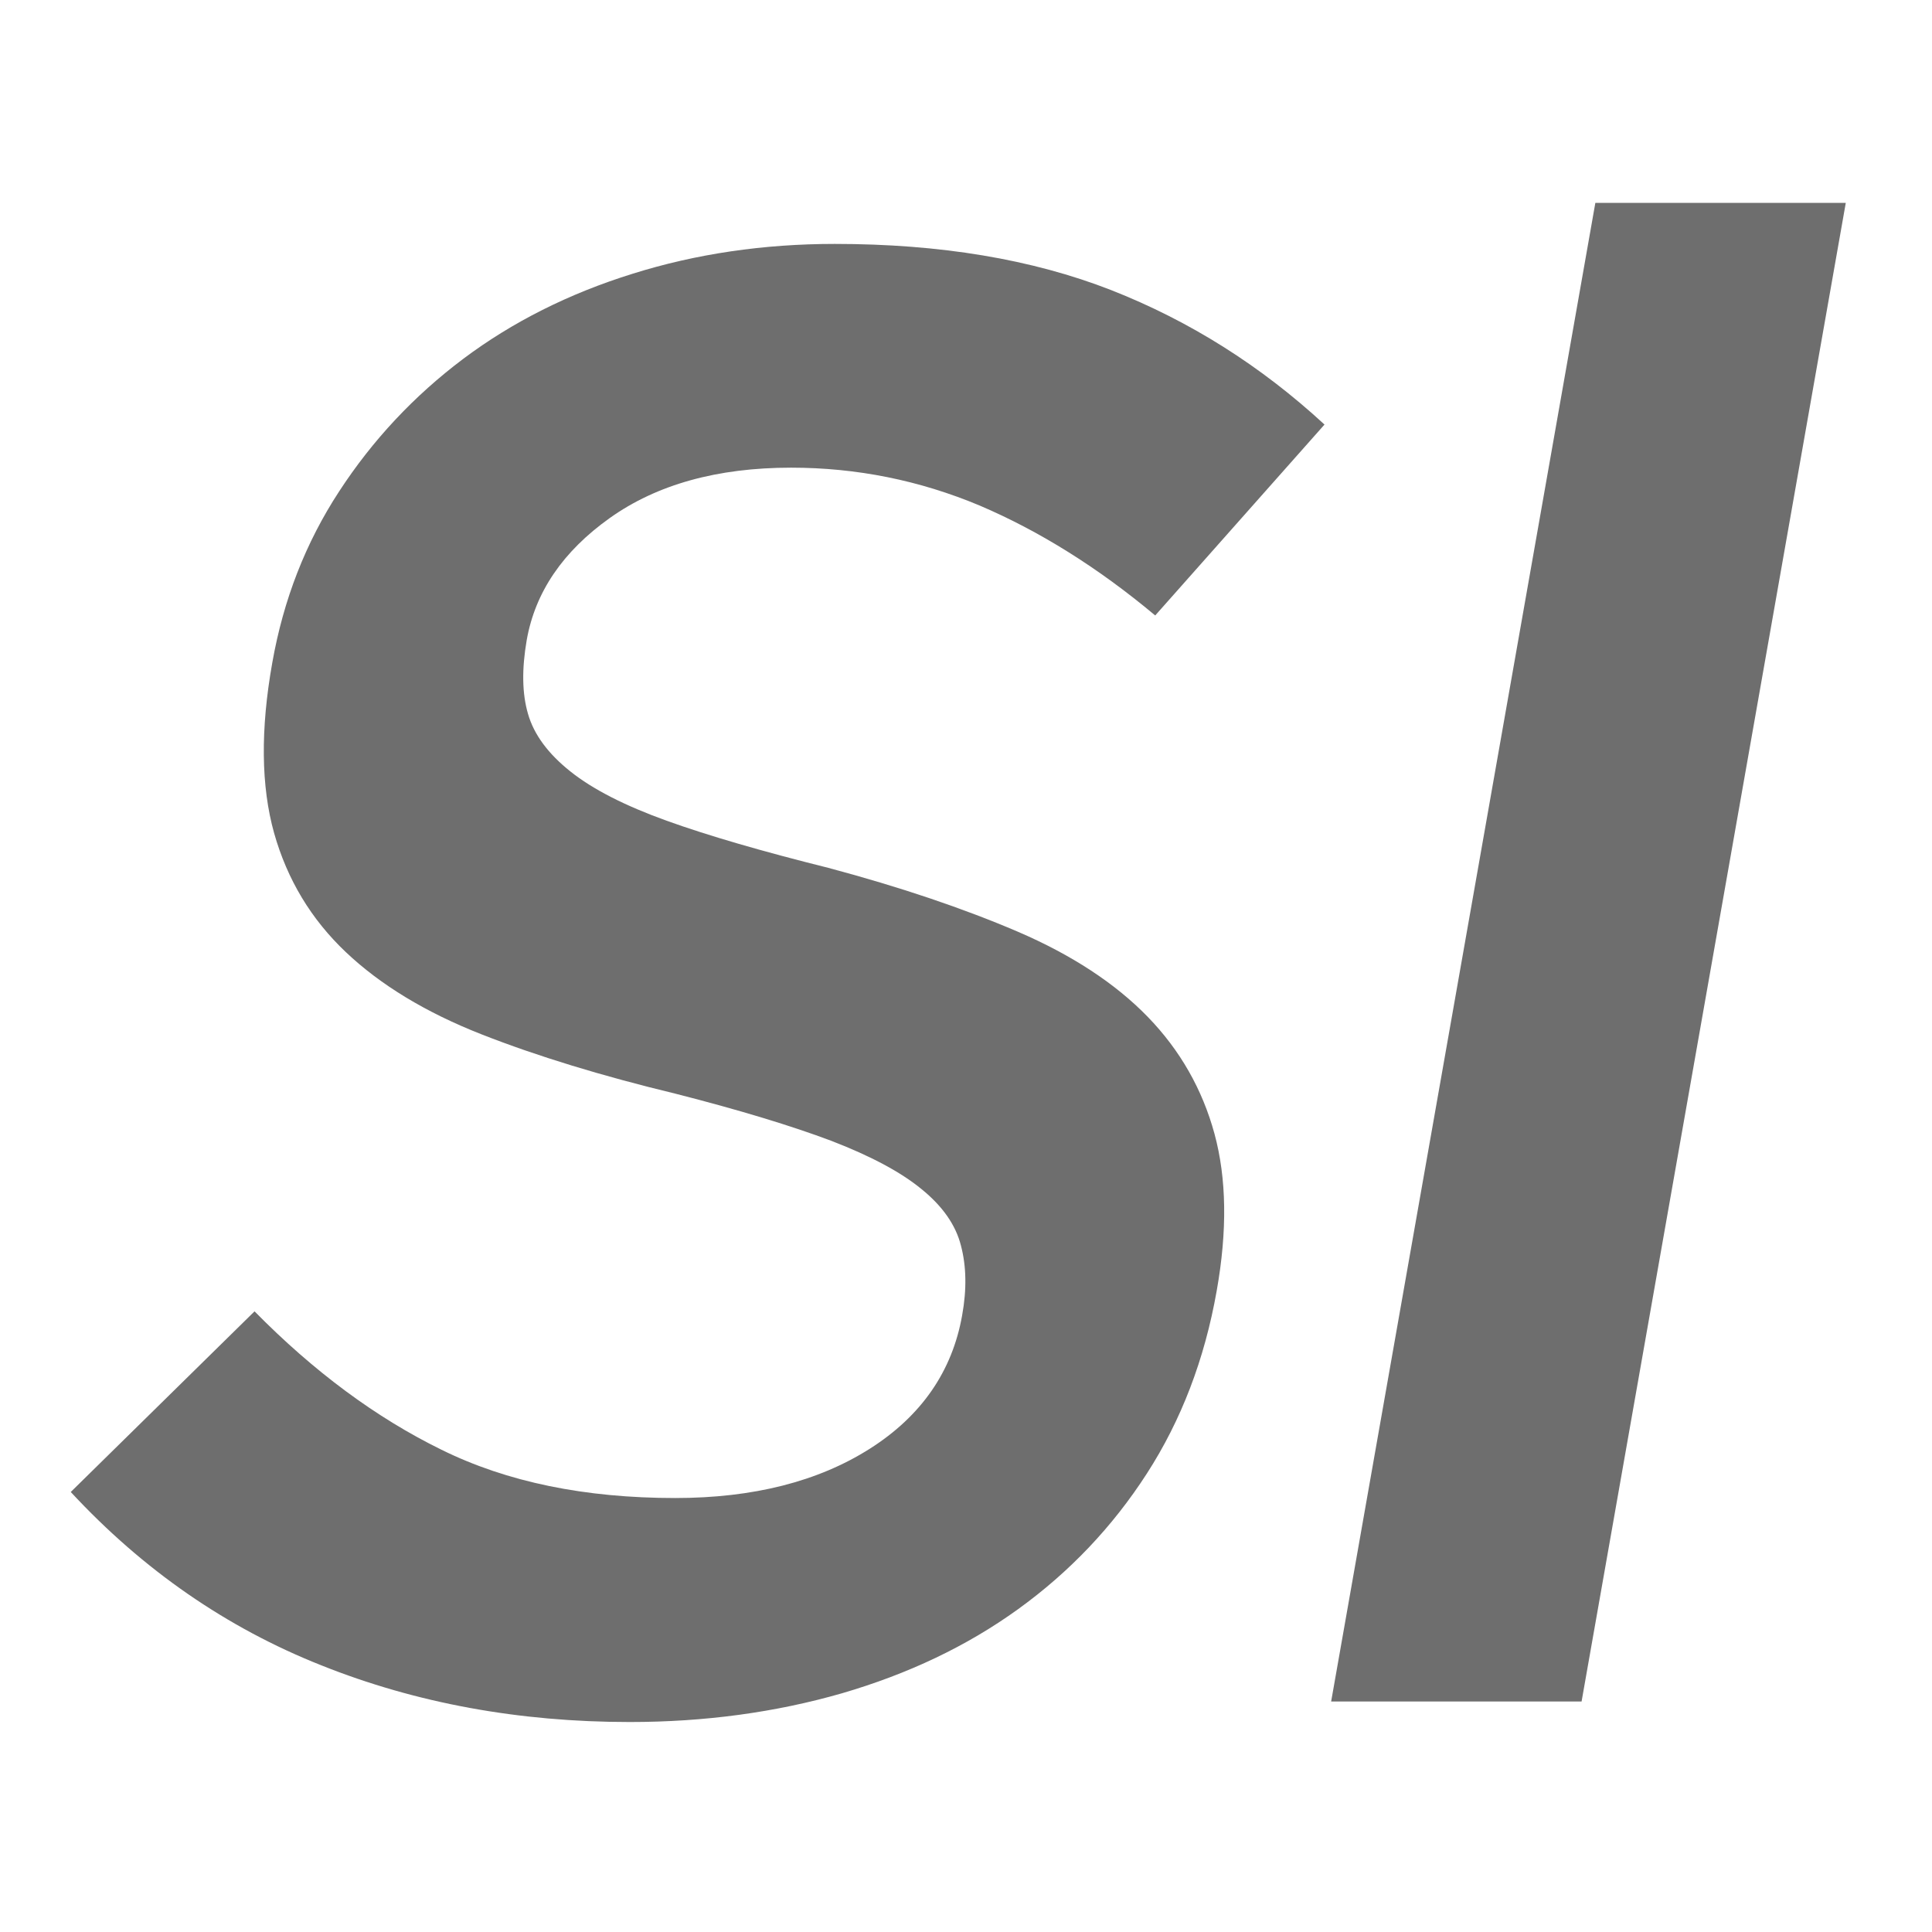
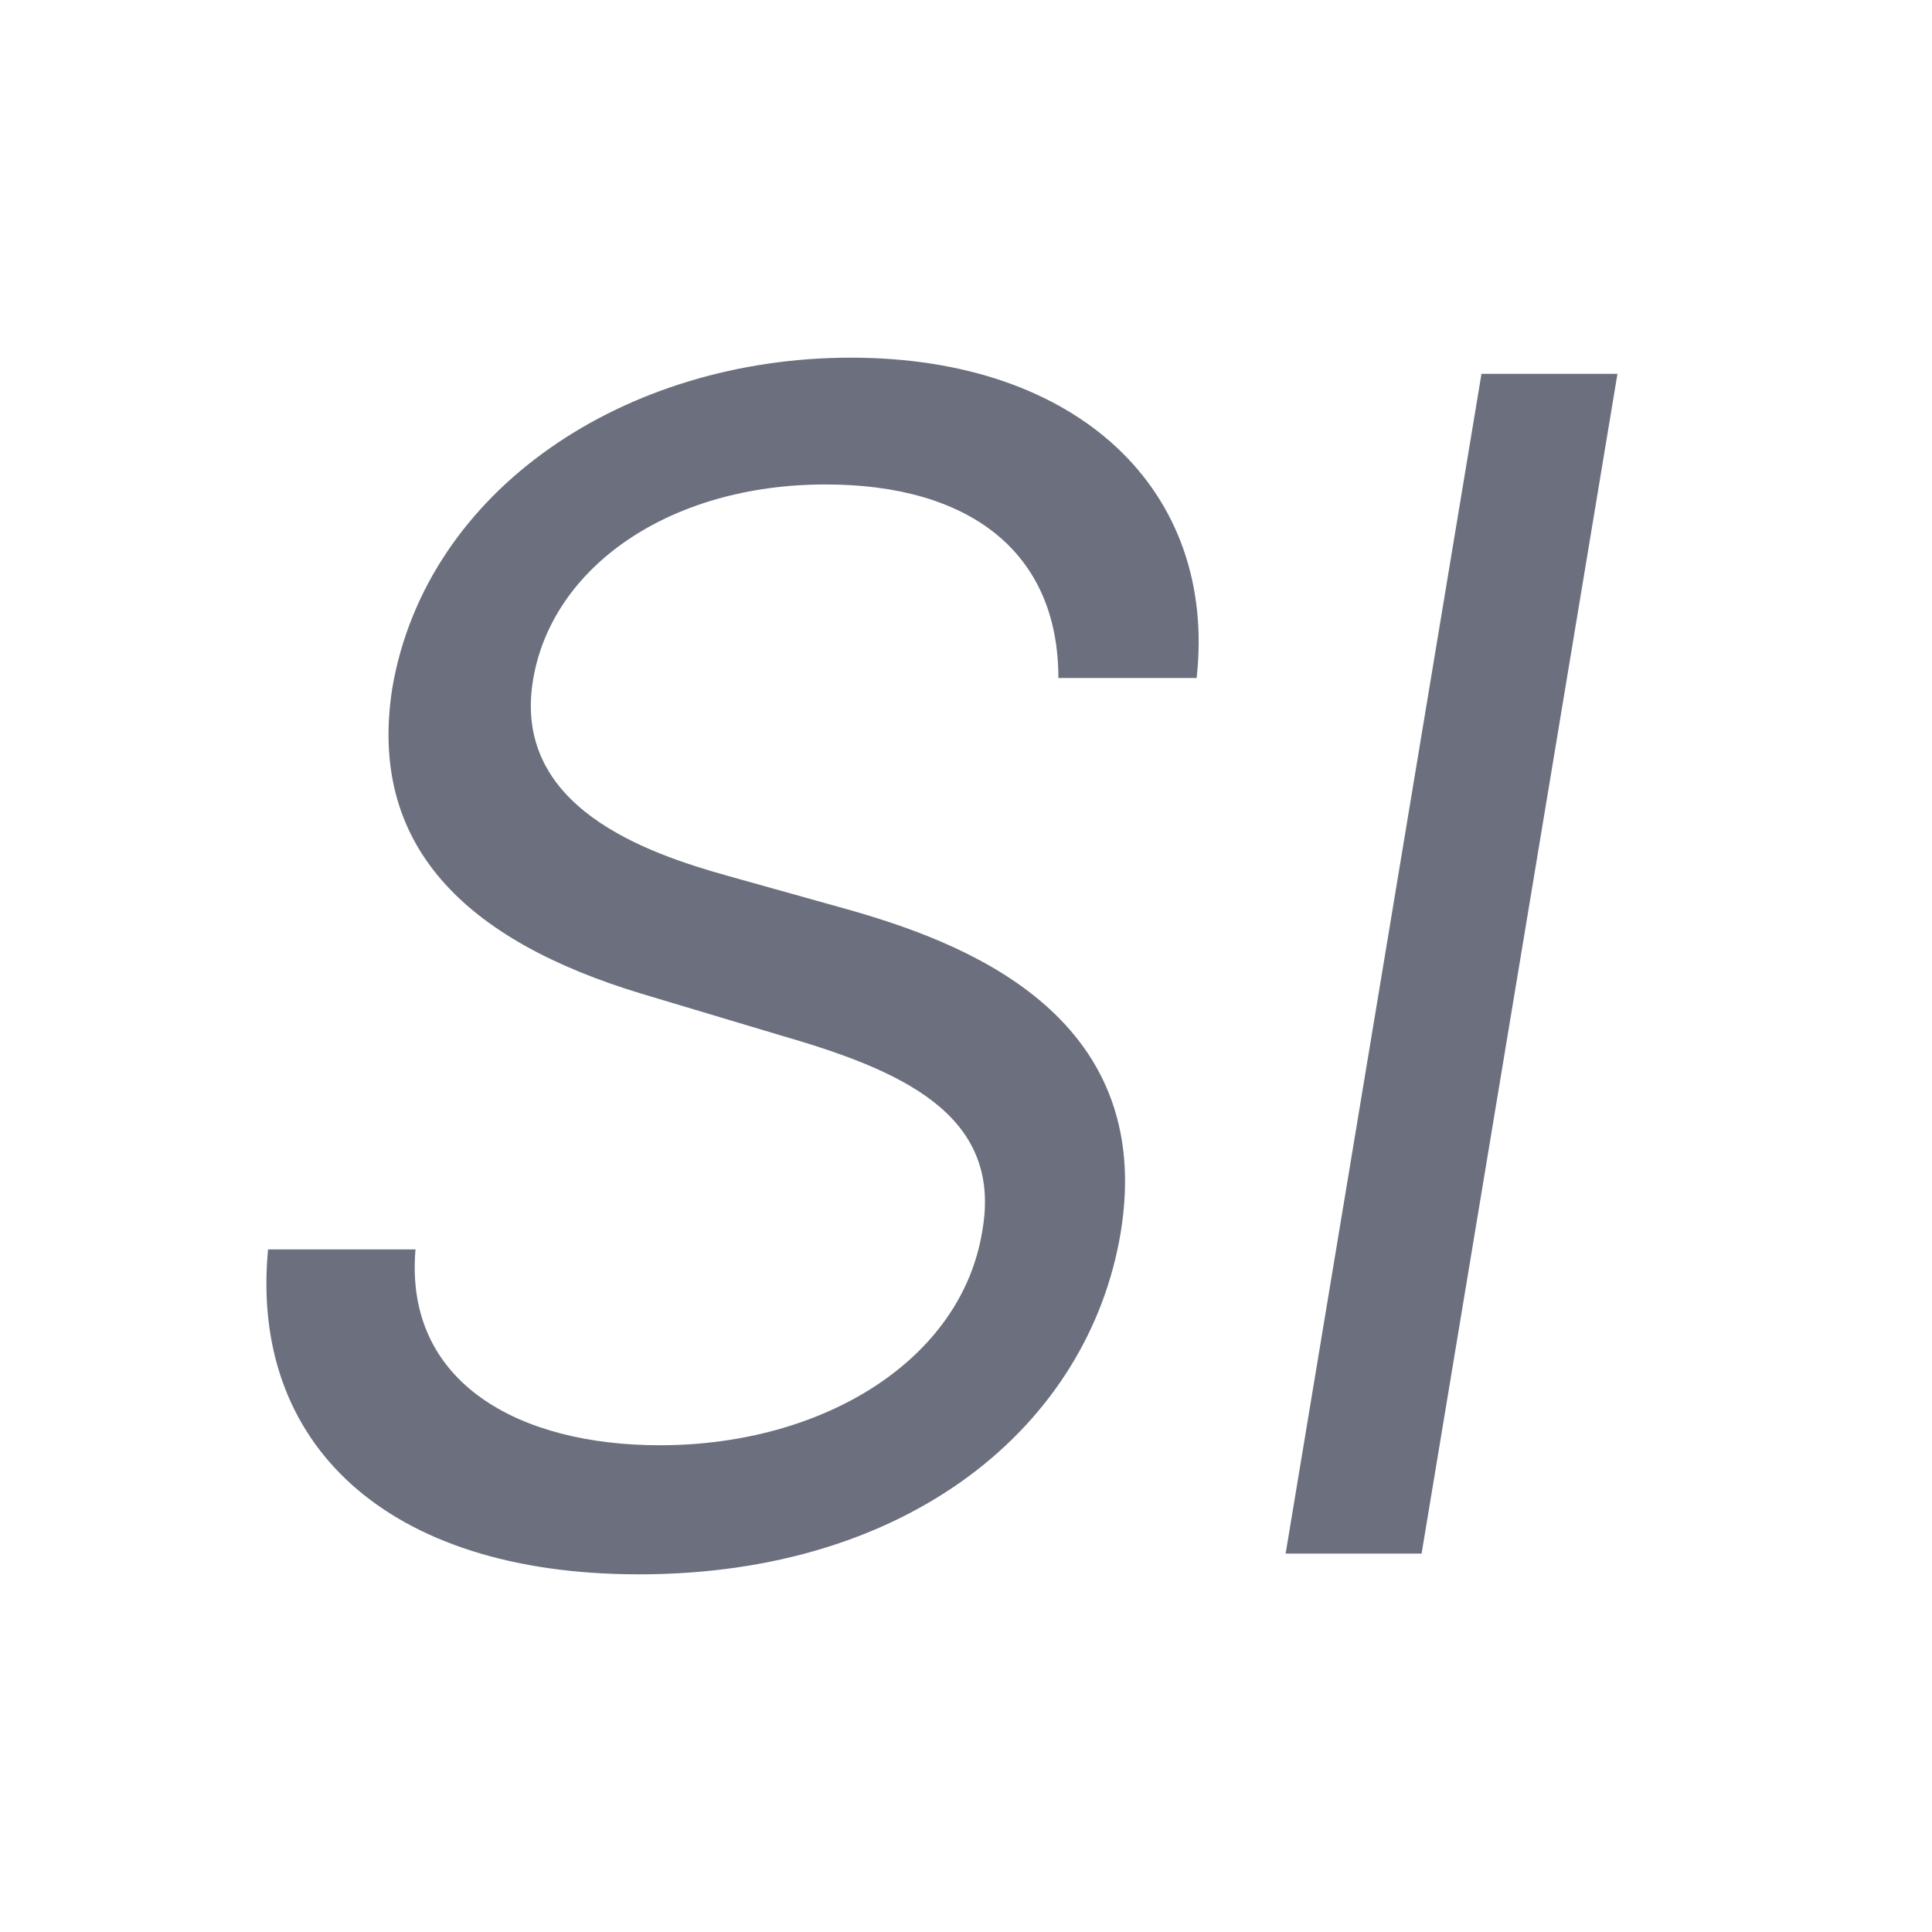
<svg xmlns="http://www.w3.org/2000/svg" version="1.1" id="Laag_2" x="0px" y="0px" width="16px" height="16px" viewBox="0.511 0.495 16 16" enable-background="new 0.511 0.495 16 16" xml:space="preserve">
-   <path fill="#65B344" d="M1.511,2.495" />
-   <g>
-     <path fill="#6E6E6E" d="M4.884,6.408C4.933,6.578,5.05,6.737,5.235,6.884c0.184,0.147,0.45,0.283,0.797,0.408   c0.348,0.125,0.793,0.254,1.338,0.39C7.966,7.841,8.489,8.018,8.938,8.21c0.449,0.193,0.809,0.429,1.078,0.706   s0.453,0.602,0.553,0.969c0.1,0.369,0.107,0.801,0.018,1.301c-0.1,0.566-0.293,1.07-0.578,1.512s-0.641,0.816-1.066,1.123   s-0.911,0.537-1.459,0.697c-0.549,0.158-1.135,0.238-1.758,0.238c-0.918,0-1.769-0.156-2.553-0.469   c-0.784-0.311-1.476-0.789-2.076-1.436l1.522-1.496c0.49,0.498,1.007,0.881,1.548,1.146c0.543,0.268,1.188,0.4,1.936,0.4   c0.646,0,1.184-0.137,1.611-0.408c0.427-0.271,0.683-0.641,0.765-1.105c0.039-0.215,0.035-0.408-0.01-0.578   c-0.043-0.17-0.152-0.326-0.326-0.467c-0.174-0.143-0.423-0.275-0.747-0.4C7.069,9.82,6.64,9.689,6.107,9.553   C5.498,9.406,4.96,9.242,4.499,9.061S3.662,8.652,3.375,8.38c-0.287-0.272-0.485-0.6-0.594-0.986   C2.673,7.008,2.667,6.538,2.766,5.983C2.858,5.462,3.042,4.989,3.32,4.564c0.277-0.425,0.62-0.791,1.027-1.097   C4.755,3.161,5.223,2.926,5.75,2.762c0.526-0.165,1.085-0.247,1.674-0.247c0.873,0,1.635,0.127,2.288,0.382   c0.652,0.256,1.24,0.627,1.768,1.114l-1.402,1.581c-0.473-0.396-0.959-0.699-1.453-0.91C8.126,4.473,7.606,4.368,7.062,4.368   c-0.611,0-1.112,0.14-1.501,0.417C5.172,5.062,4.943,5.399,4.873,5.796C4.832,6.034,4.834,6.238,4.884,6.408z" />
-     <path fill="#6E6E6E" d="M11.535,14.586l2.188-12.411h2.074l-2.188,12.411H11.535z" />
+   <defs id="defs11" />
+   <path fill="#65B344" d="M1.511,2.495" id="path3" />
+   <g style="font-style:normal;font-weight:normal;font-size:26.867px;line-height:125%;font-family:sans-serif;letter-spacing:0px;word-spacing:0px;fill:#6c707e;fill-opacity:1;stroke:none;stroke-width:1px;stroke-linecap:butt;stroke-linejoin:miter;stroke-opacity:1" id="text4141">
+     <path d="m 9.276,6.11 1.145,0 C 10.592,4.564 9.448,3.457 7.558,3.457 c -1.87,0 -3.511,1.088 -3.797,2.729 -0.21,1.317 0.611,2.099 2.061,2.538 l 1.145,0.343 c 0.992,0.286 1.851,0.649 1.679,1.622 -0.172,1.069 -1.317,1.775 -2.671,1.775 -1.164,0 -2.118,-0.515 -2.023,-1.622 l -1.221,0 c -0.153,1.603 0.973,2.691 3.072,2.691 2.252,0 3.721,-1.24 3.988,-2.824 C 10.096,8.877 8.455,8.285 7.501,8.018 L 6.547,7.751 C 5.86,7.56 4.753,7.178 4.925,6.129 5.078,5.194 6.051,4.507 7.349,4.507 c 1.183,0 1.927,0.553 1.927,1.603 z" style="font-style:italic;font-variant:normal;font-weight:normal;font-stretch:normal;font-size:13.434px;font-family:Inter;-inkscape-font-specification:'Inter Italic';fill:#6c707e;fill-opacity:1" id="path4136" />
+     <path d="m 13.906,3.591 -1.126,0 -1.622,9.77 1.126,0 1.622,-9.77 z" style="font-style:italic;font-variant:normal;font-weight:normal;font-stretch:normal;font-size:13.434px;font-family:Inter;-inkscape-font-specification:'Inter Italic';fill:#6c707e;fill-opacity:1" id="path4138" />
  </g>
</svg>
